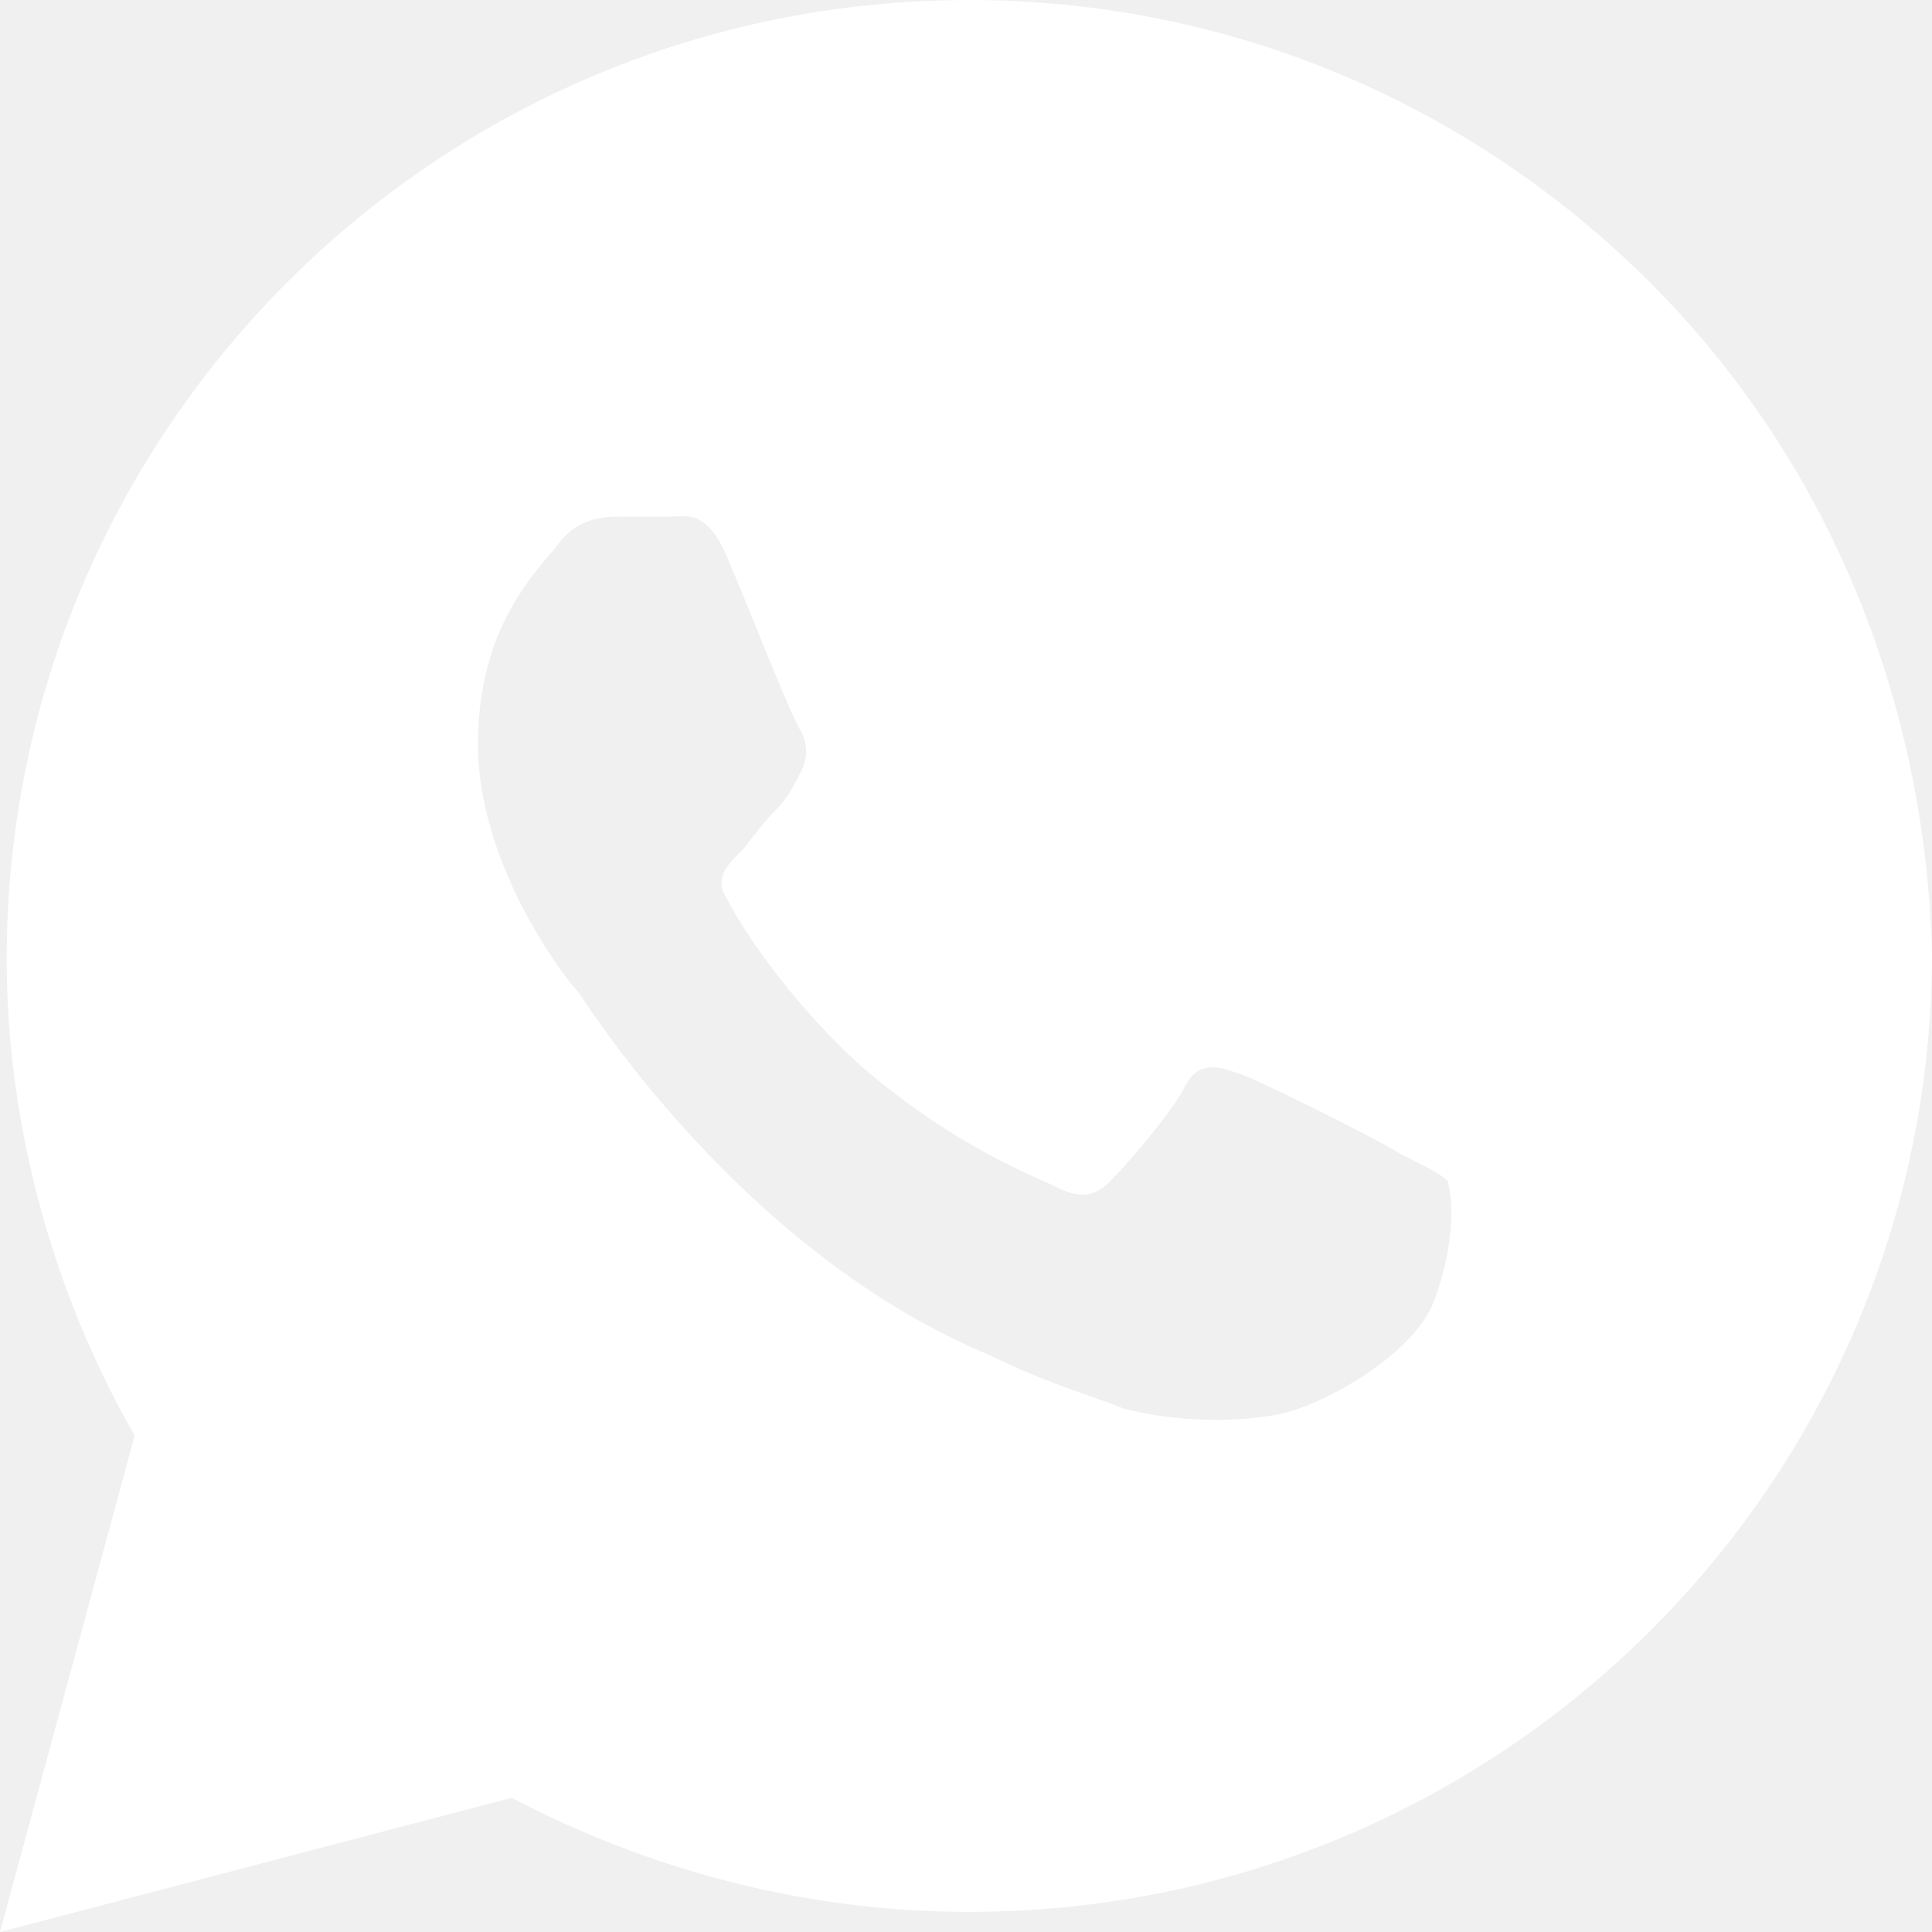
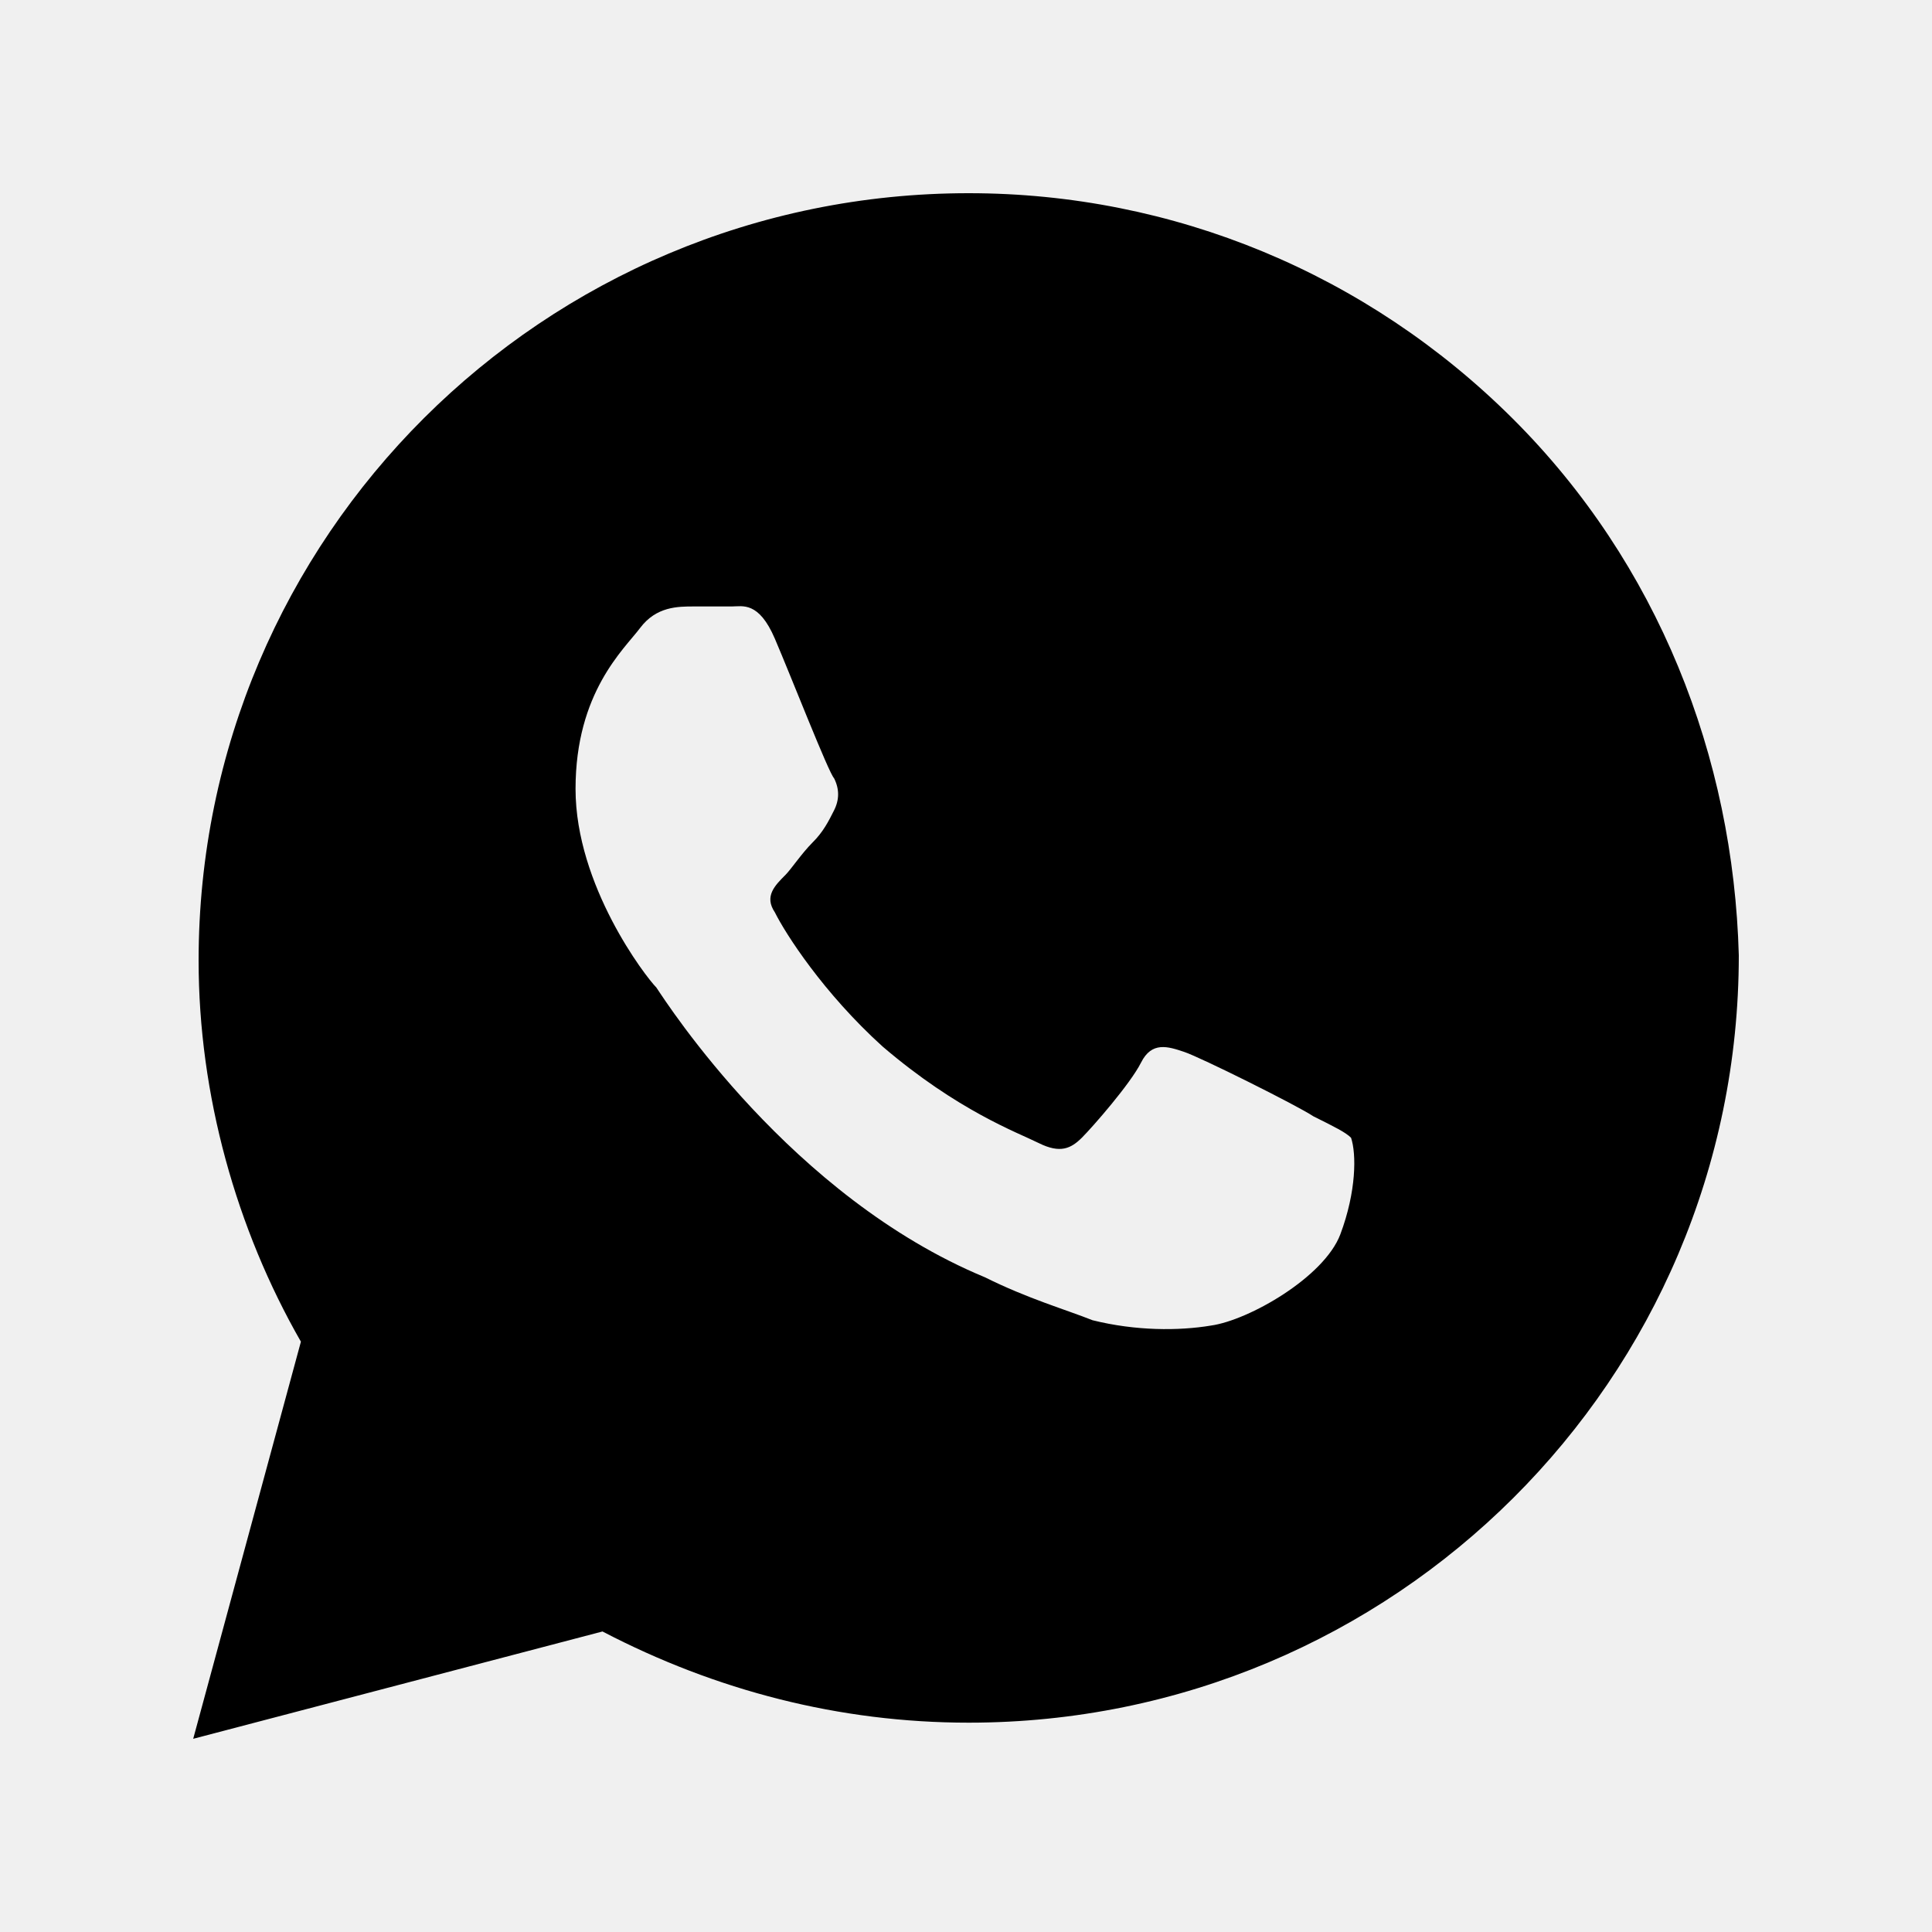
- <svg xmlns="http://www.w3.org/2000/svg" width="36" height="36" viewBox="0 0 36 36" fill="none">
-   <g clip-path="url(#clip0_268_61)">
-     <path d="M30.732 5.25C27.345 1.875 22.829 0 18.063 0C8.153 0 0.125 8 0.125 17.875C0.125 21 1.003 24.125 2.509 26.75L0 36L9.533 33.5C12.167 34.875 15.052 35.625 18.063 35.625C27.972 35.625 36 27.625 36 17.75C35.875 13.125 34.118 8.625 30.732 5.25ZM26.718 24.25C26.341 25.25 24.585 26.25 23.707 26.375C22.955 26.5 21.951 26.5 20.948 26.25C20.321 26 19.442 25.75 18.439 25.25C13.923 23.375 11.038 18.875 10.787 18.5C10.537 18.25 8.906 16.125 8.906 13.875C8.906 11.625 10.035 10.625 10.411 10.125C10.787 9.625 11.289 9.625 11.665 9.625C11.916 9.625 12.293 9.625 12.543 9.625C12.794 9.625 13.171 9.5 13.547 10.375C13.923 11.25 14.801 13.5 14.927 13.625C15.052 13.875 15.052 14.125 14.927 14.375C14.801 14.625 14.676 14.875 14.425 15.125C14.174 15.375 13.923 15.75 13.798 15.875C13.547 16.125 13.296 16.375 13.547 16.75C13.798 17.25 14.676 18.625 16.056 19.875C17.812 21.375 19.192 21.875 19.693 22.125C20.195 22.375 20.446 22.25 20.697 22C20.948 21.75 21.826 20.75 22.077 20.25C22.328 19.75 22.704 19.875 23.08 20C23.456 20.125 25.714 21.25 26.091 21.5C26.592 21.75 26.843 21.875 26.969 22C27.094 22.375 27.094 23.25 26.718 24.25Z" fill="white" />
-   </g>
-   <defs>
-     <clipPath id="clip0_268_61">
-       <rect width="36" height="36" fill="white" />
-     </clipPath>
-   </defs>
+ <svg xmlns="http://www.w3.org/2000/svg" width="20" height="20" viewBox="0 0 20 20" fill="none">
+   <path d="M15.659 4.333C14.153 2.833 12.146 2 10.028 2C5.624 2 2.056 5.556 2.056 9.944C2.056 11.333 2.446 12.722 3.115 13.889L2 18L6.237 16.889C7.408 17.5 8.69 17.833 10.028 17.833C14.432 17.833 18 14.278 18 9.889C17.944 7.833 17.164 5.833 15.659 4.333ZM13.875 12.778C13.707 13.222 12.927 13.667 12.537 13.722C12.202 13.778 11.756 13.778 11.31 13.667C11.031 13.556 10.641 13.444 10.195 13.222C8.188 12.389 6.906 10.389 6.794 10.222C6.683 10.111 5.958 9.167 5.958 8.167C5.958 7.167 6.46 6.722 6.627 6.5C6.794 6.278 7.017 6.278 7.185 6.278C7.296 6.278 7.463 6.278 7.575 6.278C7.686 6.278 7.854 6.222 8.021 6.611C8.188 7 8.578 8 8.634 8.056C8.69 8.167 8.69 8.278 8.634 8.389C8.578 8.5 8.523 8.611 8.411 8.722C8.3 8.833 8.188 9 8.132 9.056C8.021 9.167 7.909 9.278 8.021 9.444C8.132 9.667 8.523 10.278 9.136 10.833C9.916 11.5 10.53 11.722 10.753 11.833C10.976 11.944 11.087 11.889 11.199 11.778C11.31 11.667 11.7 11.222 11.812 11C11.923 10.778 12.091 10.833 12.258 10.889C12.425 10.944 13.429 11.444 13.596 11.556C13.819 11.667 13.93 11.722 13.986 11.778C14.042 11.944 14.042 12.333 13.875 12.778Z" fill="black" />
</svg>
